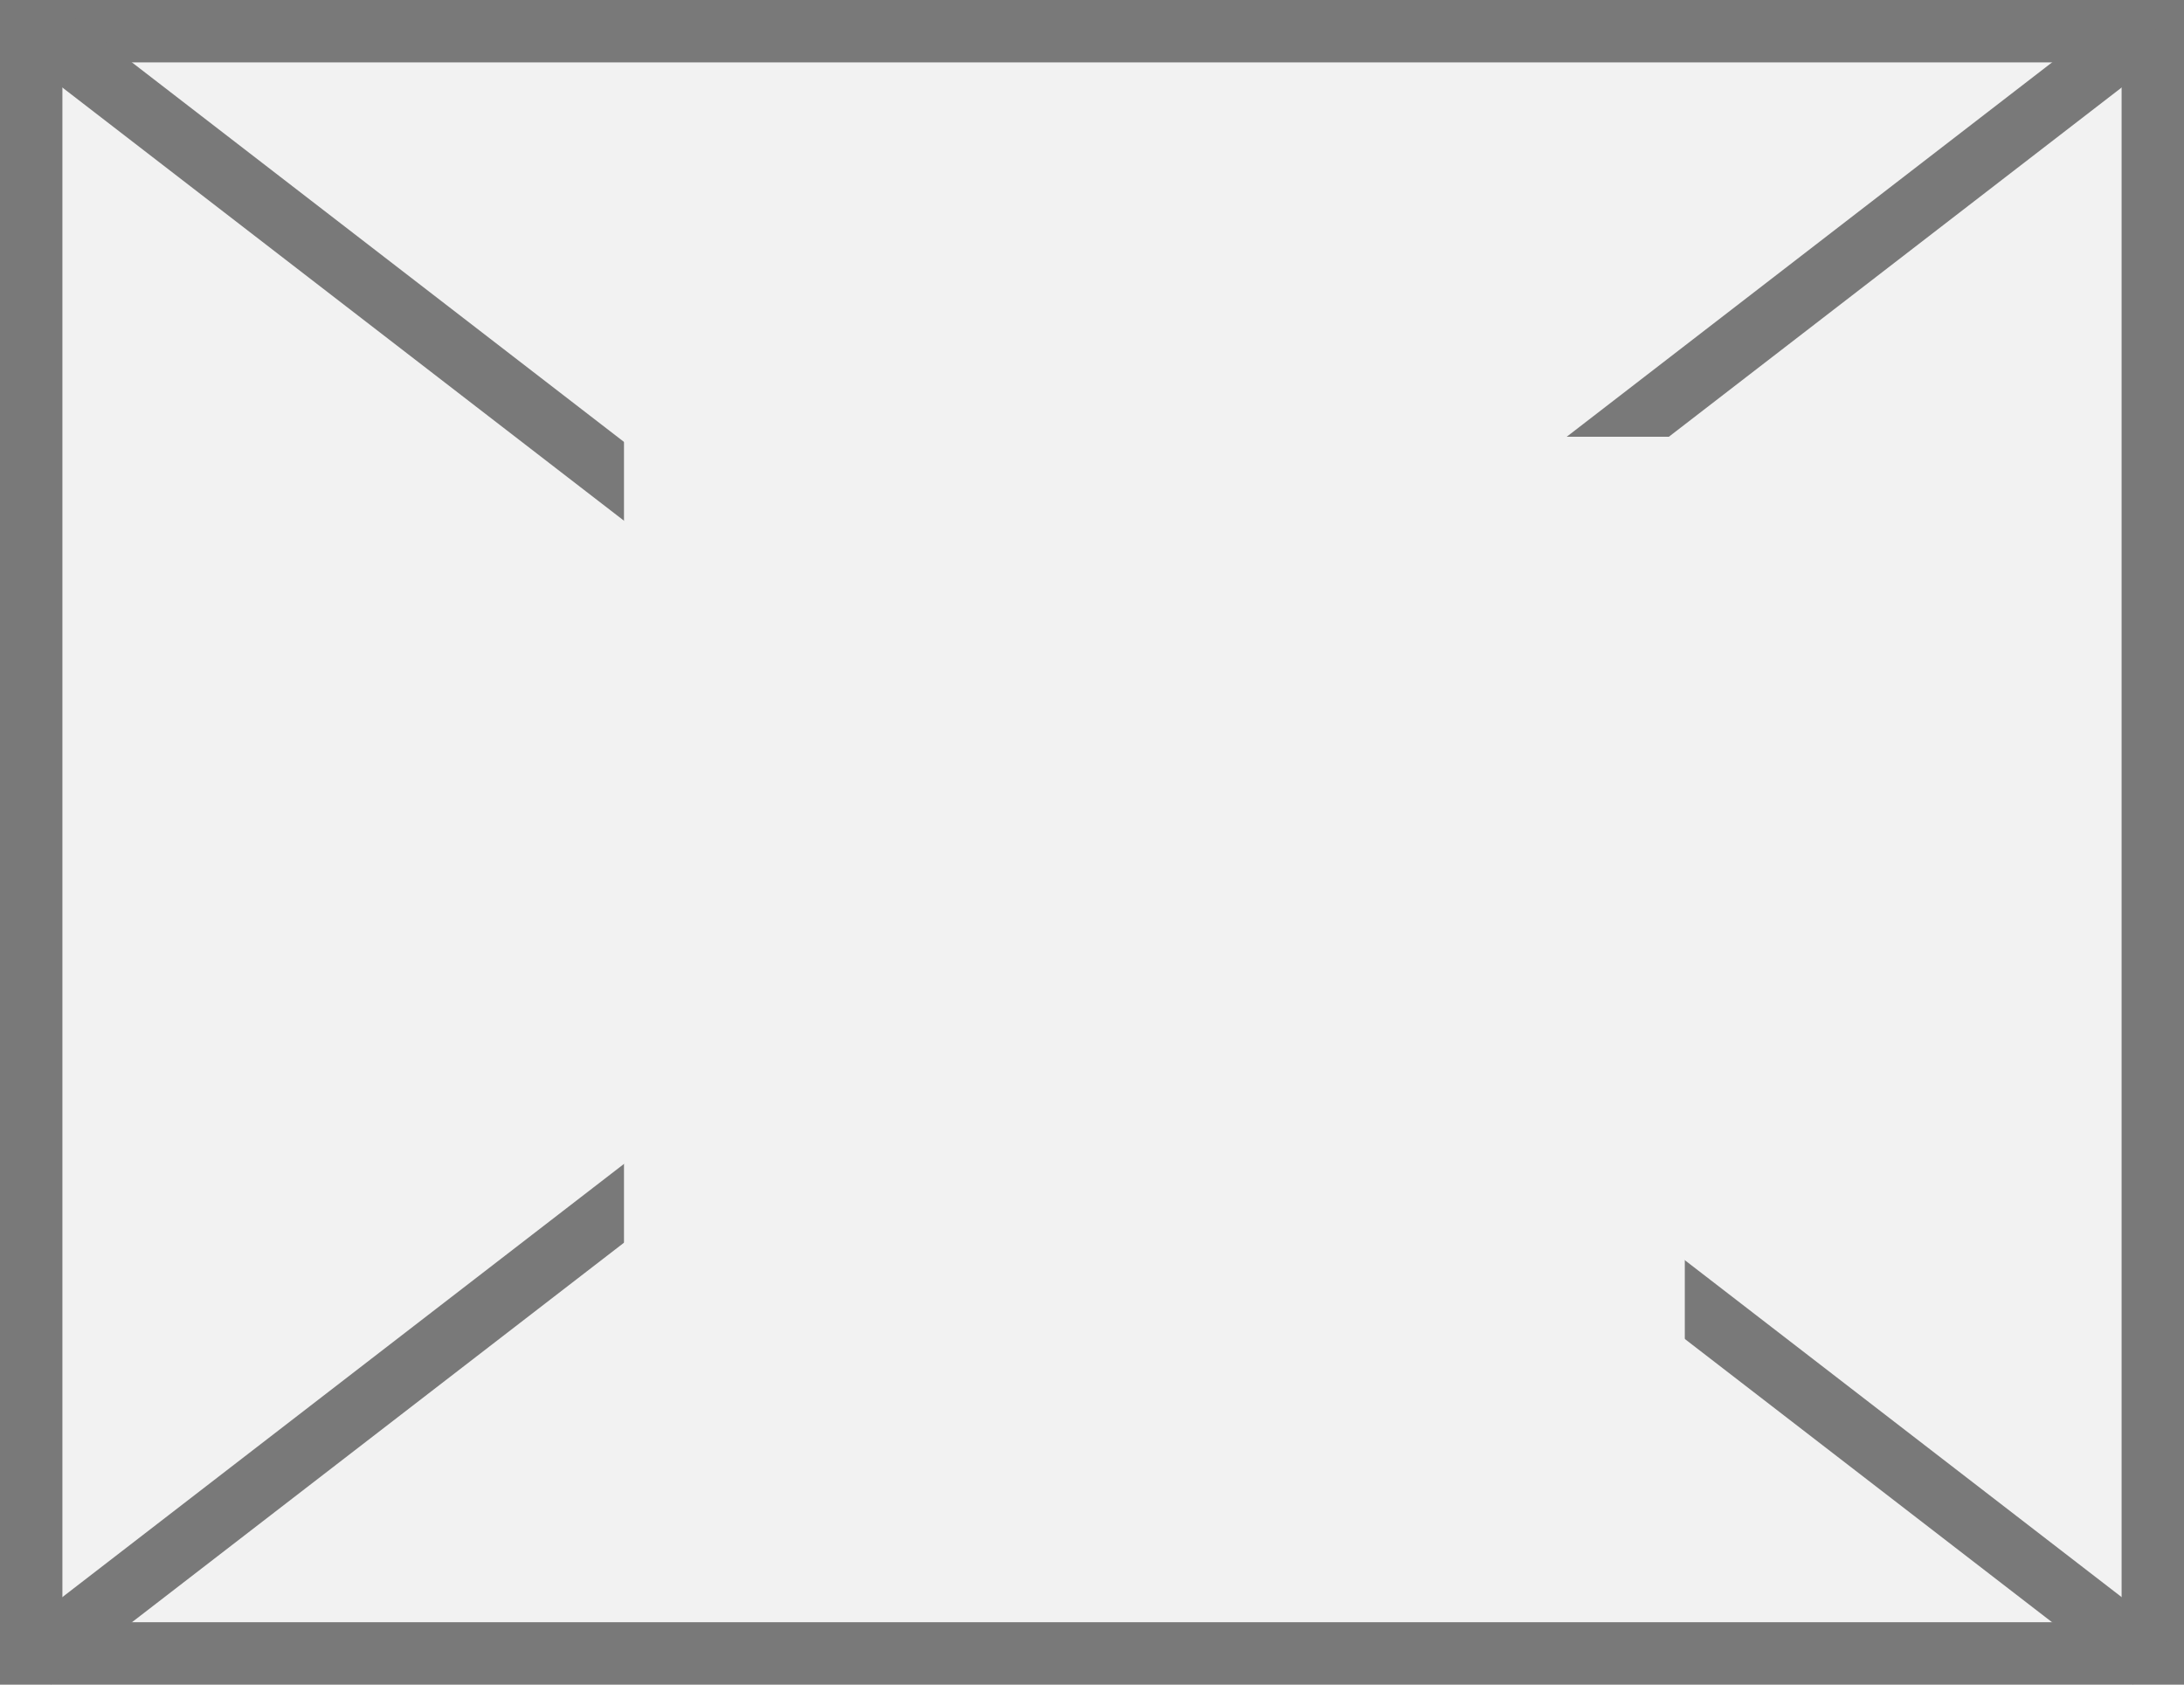
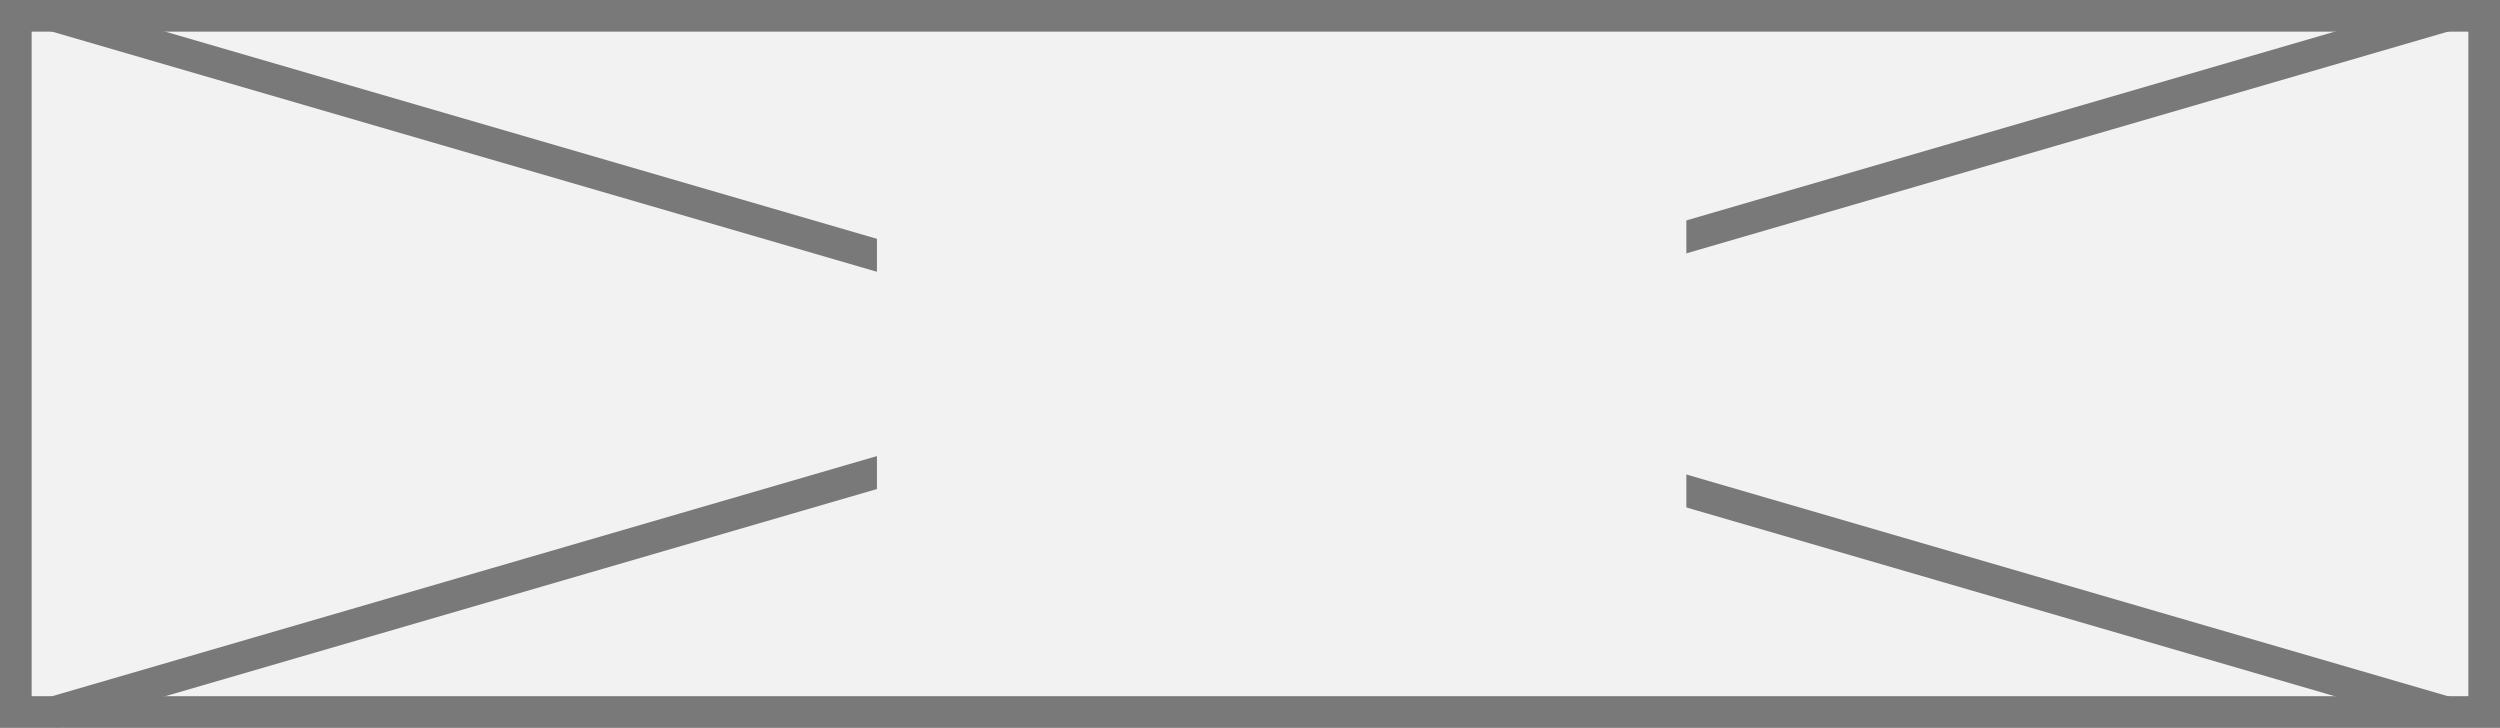
- <svg xmlns="http://www.w3.org/2000/svg" version="1.1" width="35px" height="27px">
+ <svg xmlns="http://www.w3.org/2000/svg" version="1.1" width="79px" height="23px">
  <defs>
-     <mask fill="white" id="clip179">
-       <path d="M 2529 241  L 2546 241  L 2546 256  L 2529 256  Z M 2519 234  L 2554 234  L 2554 261  L 2519 261  Z " fill-rule="evenodd" />
+     <mask fill="white" id="clip167">
+       <path d="M 241.711 217  L 267.289 217  L 267.289 236  L 241.711 236  Z M 214 214  L 293 214  L 293 237  L 214 237  Z " fill-rule="evenodd" />
    </mask>
  </defs>
-   <g transform="matrix(1 0 0 1 -2519 -234 )">
-     <path d="M 2519.5 234.5  L 2553.5 234.5  L 2553.5 260.5  L 2519.5 260.5  L 2519.5 234.5  Z " fill-rule="nonzero" fill="#f2f2f2" stroke="none" />
-     <path d="M 2519.5 234.5  L 2553.5 234.5  L 2553.5 260.5  L 2519.5 260.5  L 2519.5 234.5  Z " stroke-width="1" stroke="#797979" fill="none" />
-     <path d="M 2519.513 234.396  L 2553.487 260.604  M 2553.487 234.396  L 2519.513 260.604  " stroke-width="1" stroke="#797979" fill="none" mask="url(#clip179)" />
+   <g transform="matrix(1 0 0 1 -214 -214 )">
+     <path d="M 214.5 214.5  L 292.5 214.5  L 292.5 236.5  L 214.5 236.5  L 214.5 214.5  Z " fill-rule="nonzero" fill="#f2f2f2" stroke="none" />
+     <path d="M 214.5 214.5  L 292.5 214.5  L 292.5 236.5  L 214.5 236.5  L 214.5 214.5  Z " stroke-width="1" stroke="#797979" fill="none" />
+     <path d="M 215.649 214.48  L 291.351 236.52  M 291.351 214.48  L 215.649 236.52  " stroke-width="1" stroke="#797979" fill="none" mask="url(#clip167)" />
  </g>
</svg>
